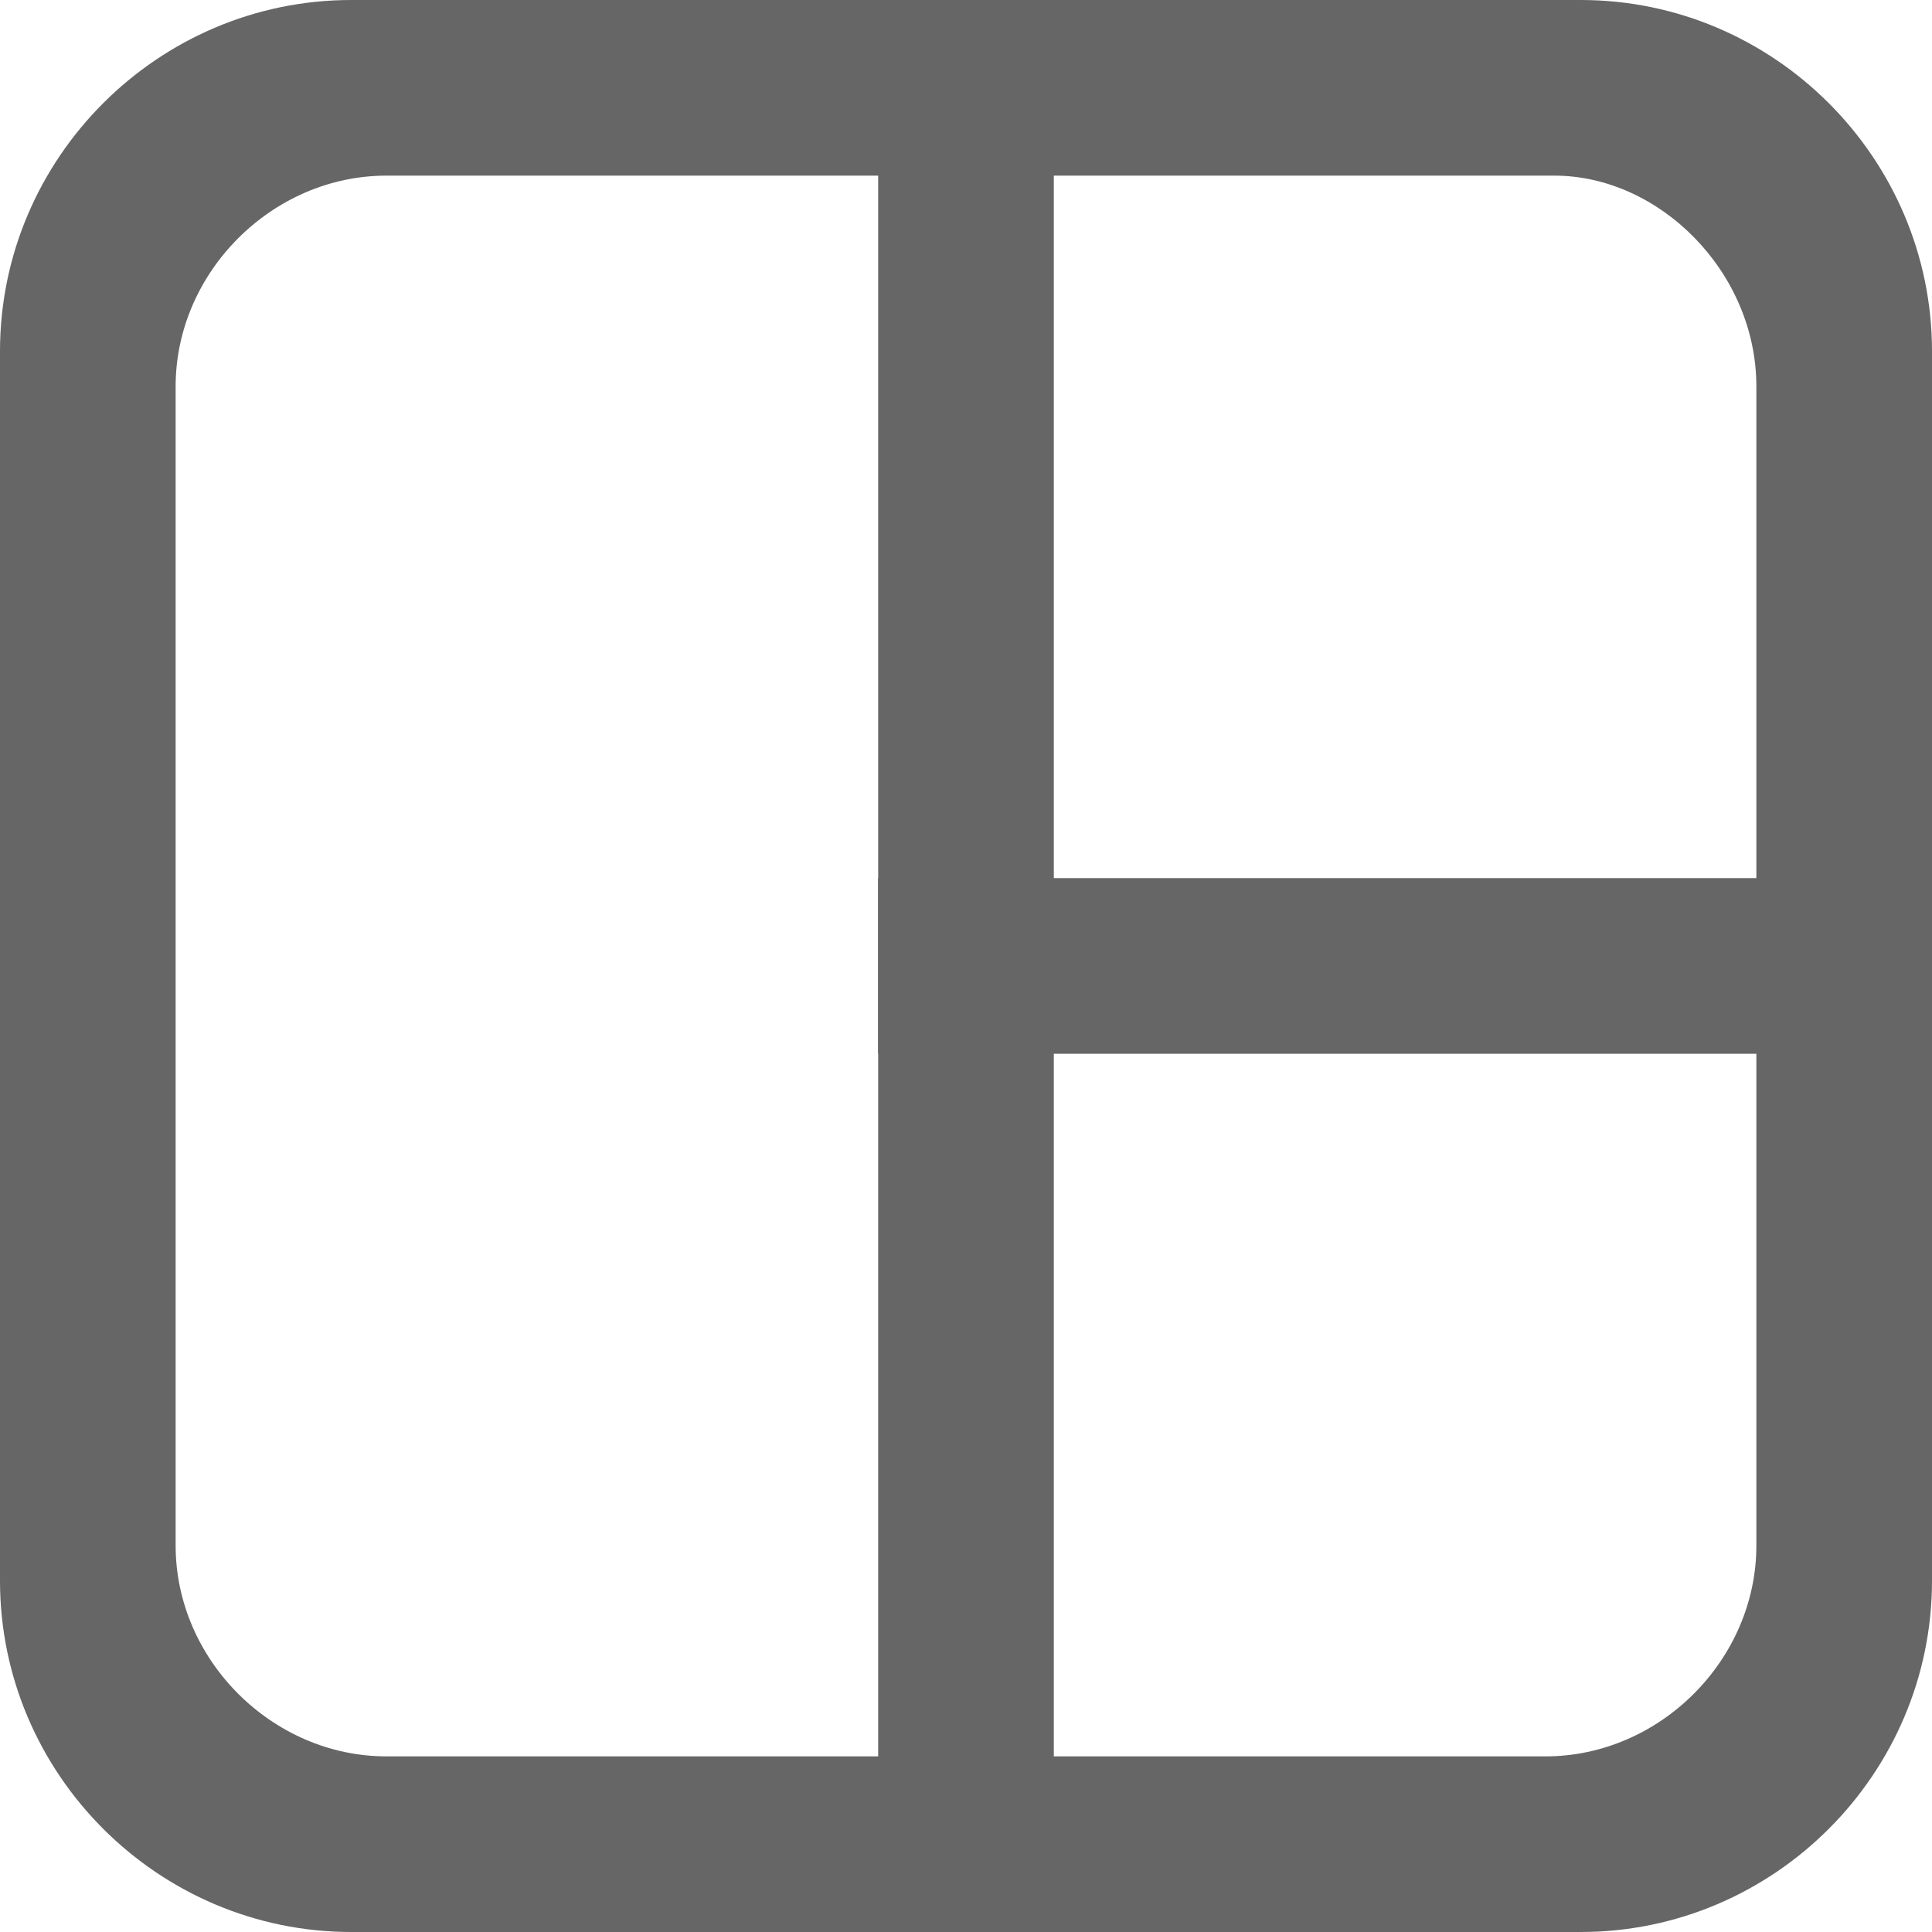
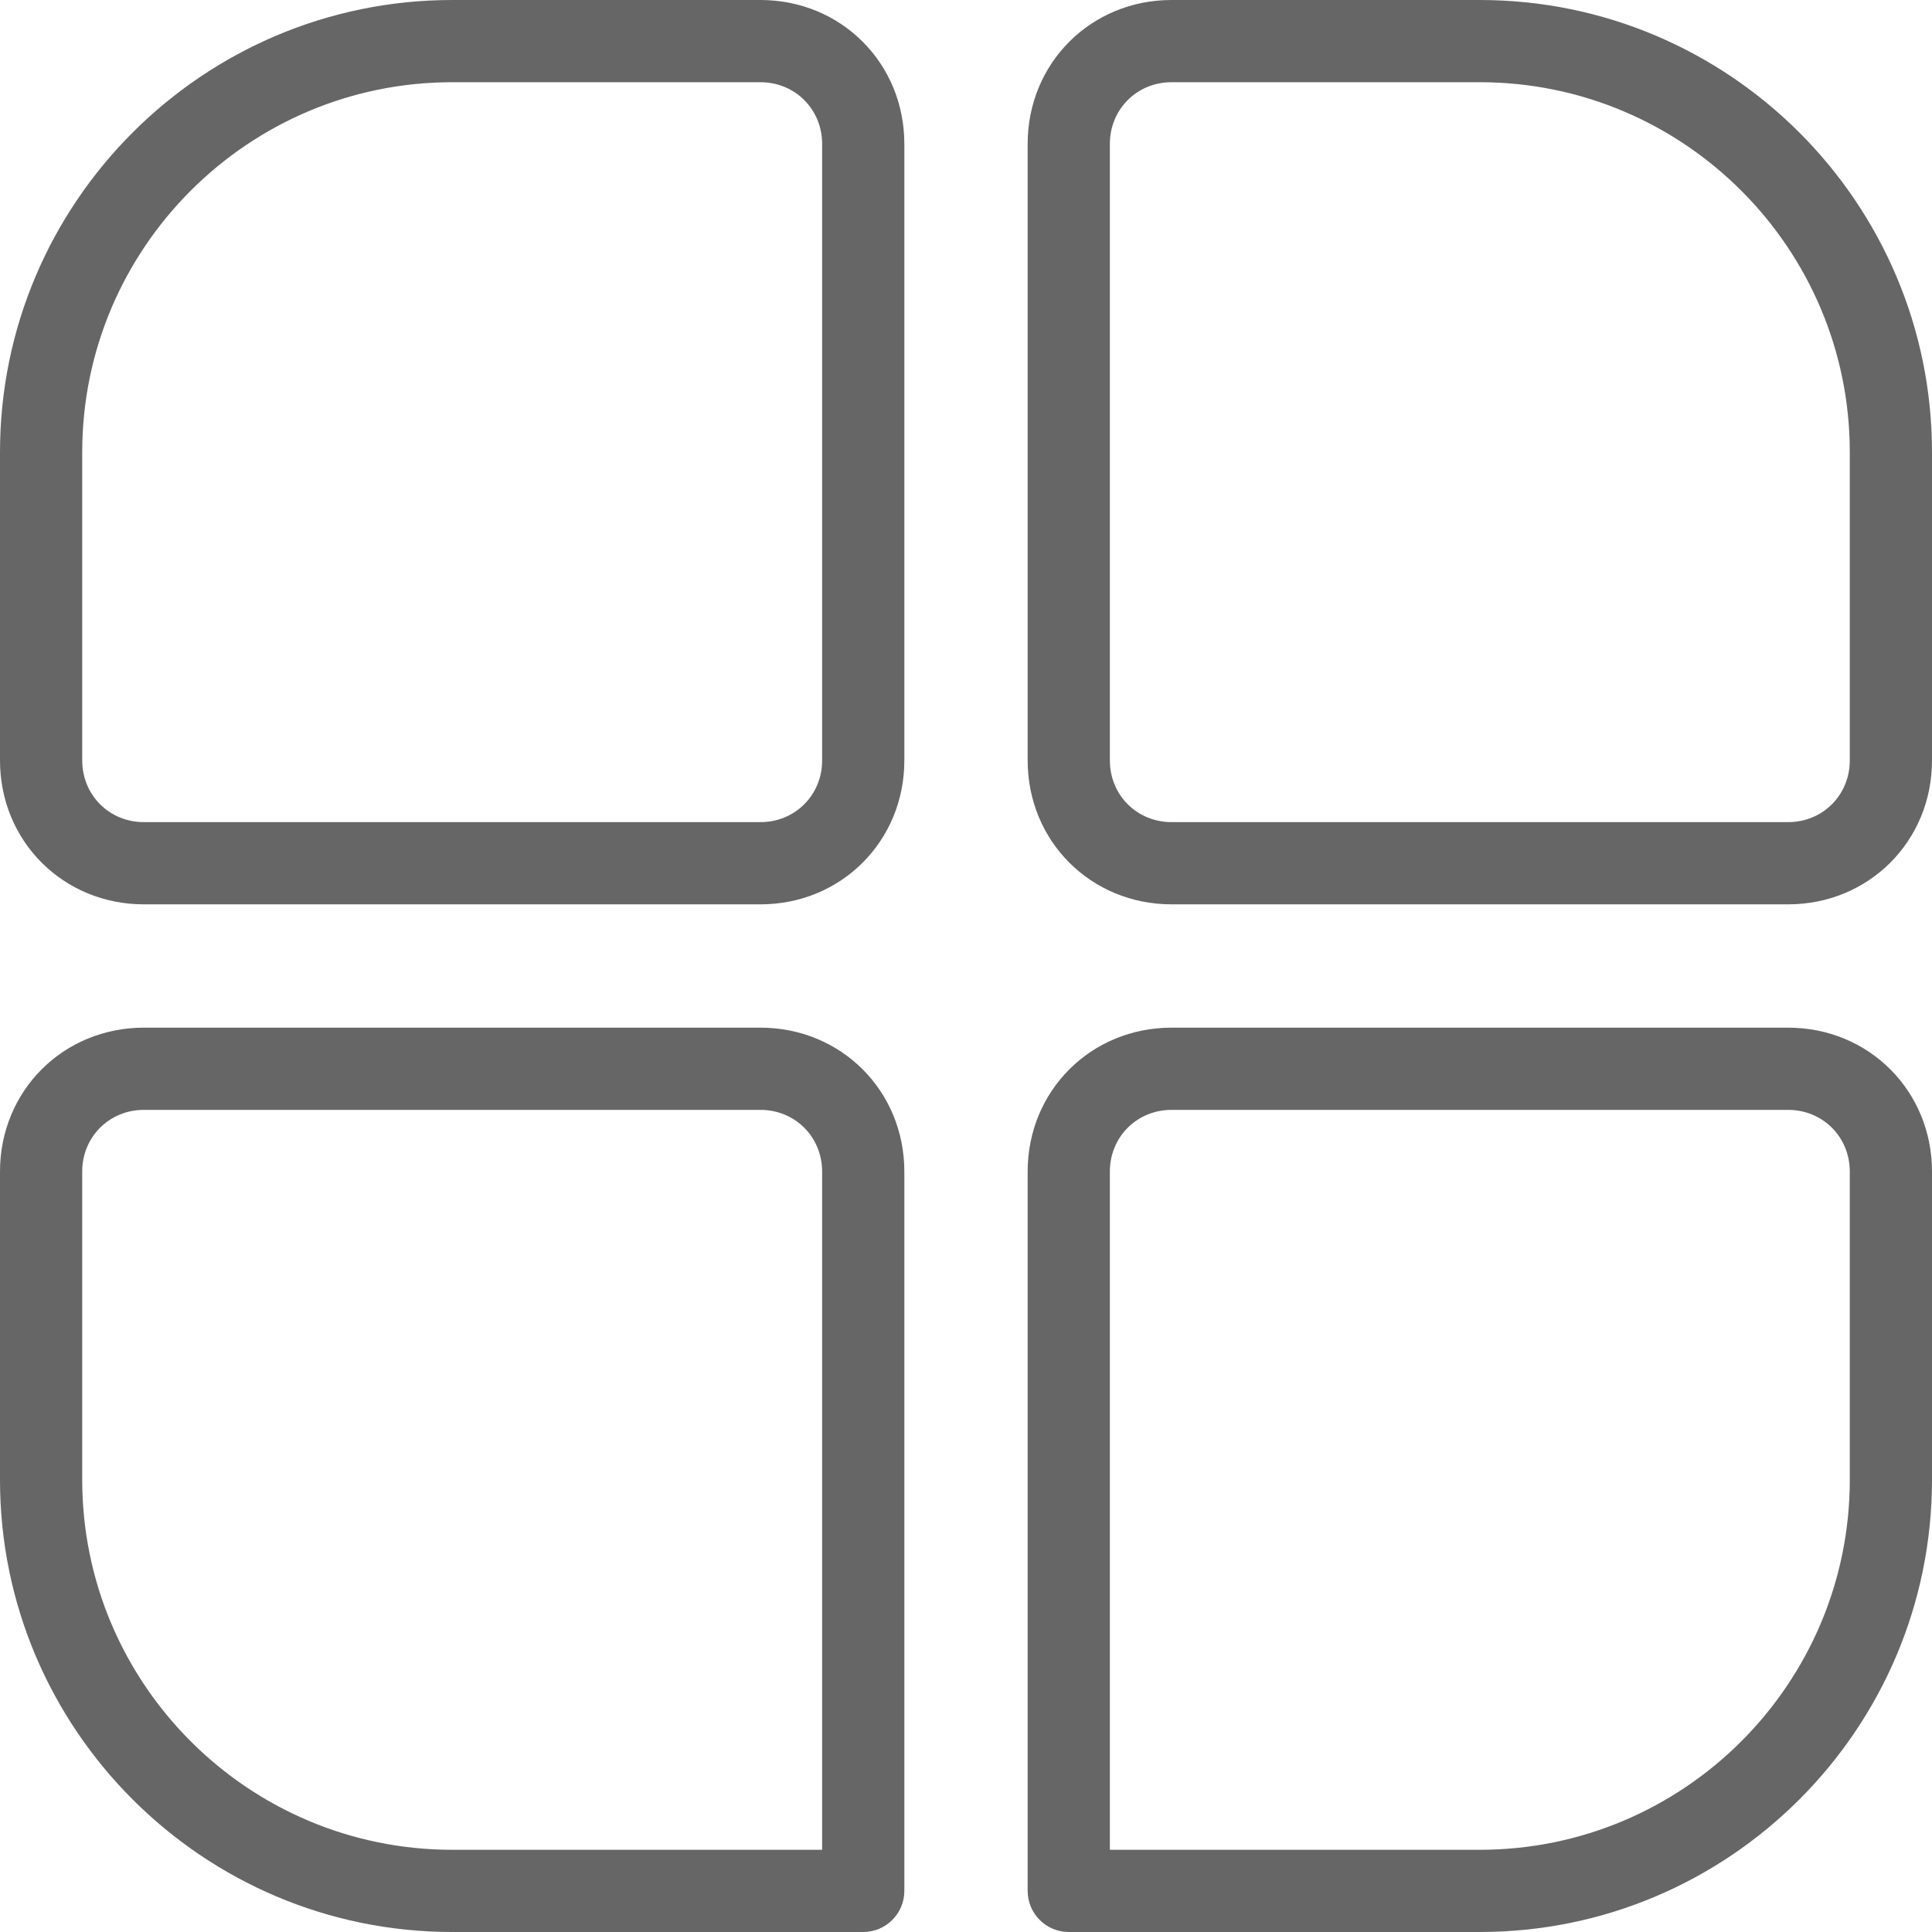
- <svg xmlns="http://www.w3.org/2000/svg" version="1.1" id="Слой_1" x="0px" y="0px" viewBox="0 0 22 22" style="enable-background:new 0 0 22 22;" xml:space="preserve">
-   <style type="text/css">
- 	.st0{display:none;}
- 	.st1{display:inline;fill:#FB8A0B;}
- 	.st2{fill:#666666;}
- </style>
-   <g class="st0">
-     <rect x="10" y="1" class="st1" width="2" height="20" />
-     <rect x="14.5" y="5.5" transform="matrix(2.411741e-11 1 -1 2.411741e-11 26.4991 -4.5007)" class="st1" width="2" height="11" />
-     <path class="st1" d="M18,0H4C1.8,0,0,1.8,0,4v14c0,2.2,1.8,4,4,4h14c2.2,0,4-1.8,4-4V4C22,1.8,20.2,0,18,0z M20,17.6   c0,1.3-1.1,2.4-2.4,2.4H4.4C3.1,20,2,18.9,2,17.6V4.4C2,3.1,3.1,2,4.4,2h13.3C18.9,2,20,3.1,20,4.4V17.6z" />
+ <svg xmlns="http://www.w3.org/2000/svg" version="1.1" id="Capa_1" x="0px" y="0px" viewBox="0 0 512 512" style="enable-background:new 0 0 512 512;" xml:space="preserve" width="512px" height="512px">
+   <g>
+     <g>
+       <path d="M201.532,0H119.83C53.755,0,0,53.755,0,119.83v81.702c0,21.379,16.749,38.128,38.128,38.128h163.404    c21.379,0,38.128-16.749,38.128-38.128V38.128C239.66,16.749,222.911,0,201.532,0z M217.872,201.532    c0,9.162-7.179,16.34-16.34,16.34H38.128c-9.162,0-16.34-7.179-16.34-16.34V119.83c0-54.06,43.983-98.043,98.043-98.043h81.702    c9.162,0,16.34,7.179,16.34,16.34V201.532z" fill="#666666" />
+     </g>
  </g>
  <g>
-     <rect x="10" y="1" class="st2" width="2" height="20" />
-     <rect x="14.5" y="5.5" transform="matrix(2.457216e-11 1 -1 2.457216e-11 26.4991 -4.5007)" class="st2" width="2" height="11" />
-     <path class="st2" d="M18,0H4C1.8,0,0,1.8,0,4v14c0,2.2,1.8,4,4,4h14c2.2,0,4-1.8,4-4V4C22,1.8,20.2,0,18,0z M20,17.6   c0,1.3-1.1,2.4-2.4,2.4H4.4C3.1,20,2,18.9,2,17.6V4.4C2,3.1,3.1,2,4.4,2h13.3C18.9,2,20,3.1,20,4.4V17.6z" />
+     <g>
+       <path d="M392.17,0h-81.702c-21.379,0-38.128,16.749-38.128,38.128v163.404c0,21.379,16.749,38.128,38.128,38.128h163.404    c21.379,0,38.128-16.749,38.128-38.128V119.83C512,53.755,458.245,0,392.17,0z M490.213,201.532c0,9.162-7.173,16.34-16.34,16.34    H310.468c-9.167,0-16.34-7.179-16.34-16.34V38.128c0-9.162,7.173-16.34,16.34-16.34h81.702c54.06,0,98.043,43.983,98.043,98.043    V201.532z" fill="#666666" />
+     </g>
  </g>
+   <g>
+     <g>
+       <path d="M473.872,272.34H310.468c-21.379,0-38.128,16.749-38.128,38.128v190.638c0,6.013,4.88,10.894,10.894,10.894H392.17    C458.245,512,512,458.245,512,392.17v-81.702C512,289.089,495.251,272.34,473.872,272.34z M490.213,392.17    c0,54.06-43.983,98.043-98.043,98.043h-98.043V310.468c0-9.167,7.173-16.34,16.34-16.34h163.404c9.167,0,16.34,7.173,16.34,16.34    V392.17z" fill="#666666" />
+     </g>
+   </g>
+   <g>
+     <g>
+       <path d="M201.532,272.34H38.128C16.749,272.34,0,289.089,0,310.468v81.702C0,458.245,53.755,512,119.83,512h108.936    c6.013,0,10.894-4.88,10.894-10.894V310.468C239.66,289.089,222.911,272.34,201.532,272.34z M217.872,490.213H119.83    c-54.06,0-98.043-43.983-98.043-98.043v-81.702c0-9.167,7.179-16.34,16.34-16.34h163.404c9.162,0,16.34,7.173,16.34,16.34V490.213    z" fill="#666666" />
+     </g>
+   </g>
+   <g>
+ </g>
+   <g>
+ </g>
+   <g>
+ </g>
+   <g>
+ </g>
+   <g>
+ </g>
+   <g>
+ </g>
+   <g>
+ </g>
+   <g>
+ </g>
+   <g>
+ </g>
+   <g>
+ </g>
+   <g>
+ </g>
+   <g>
+ </g>
+   <g>
+ </g>
+   <g>
+ </g>
+   <g>
+ </g>
</svg>
